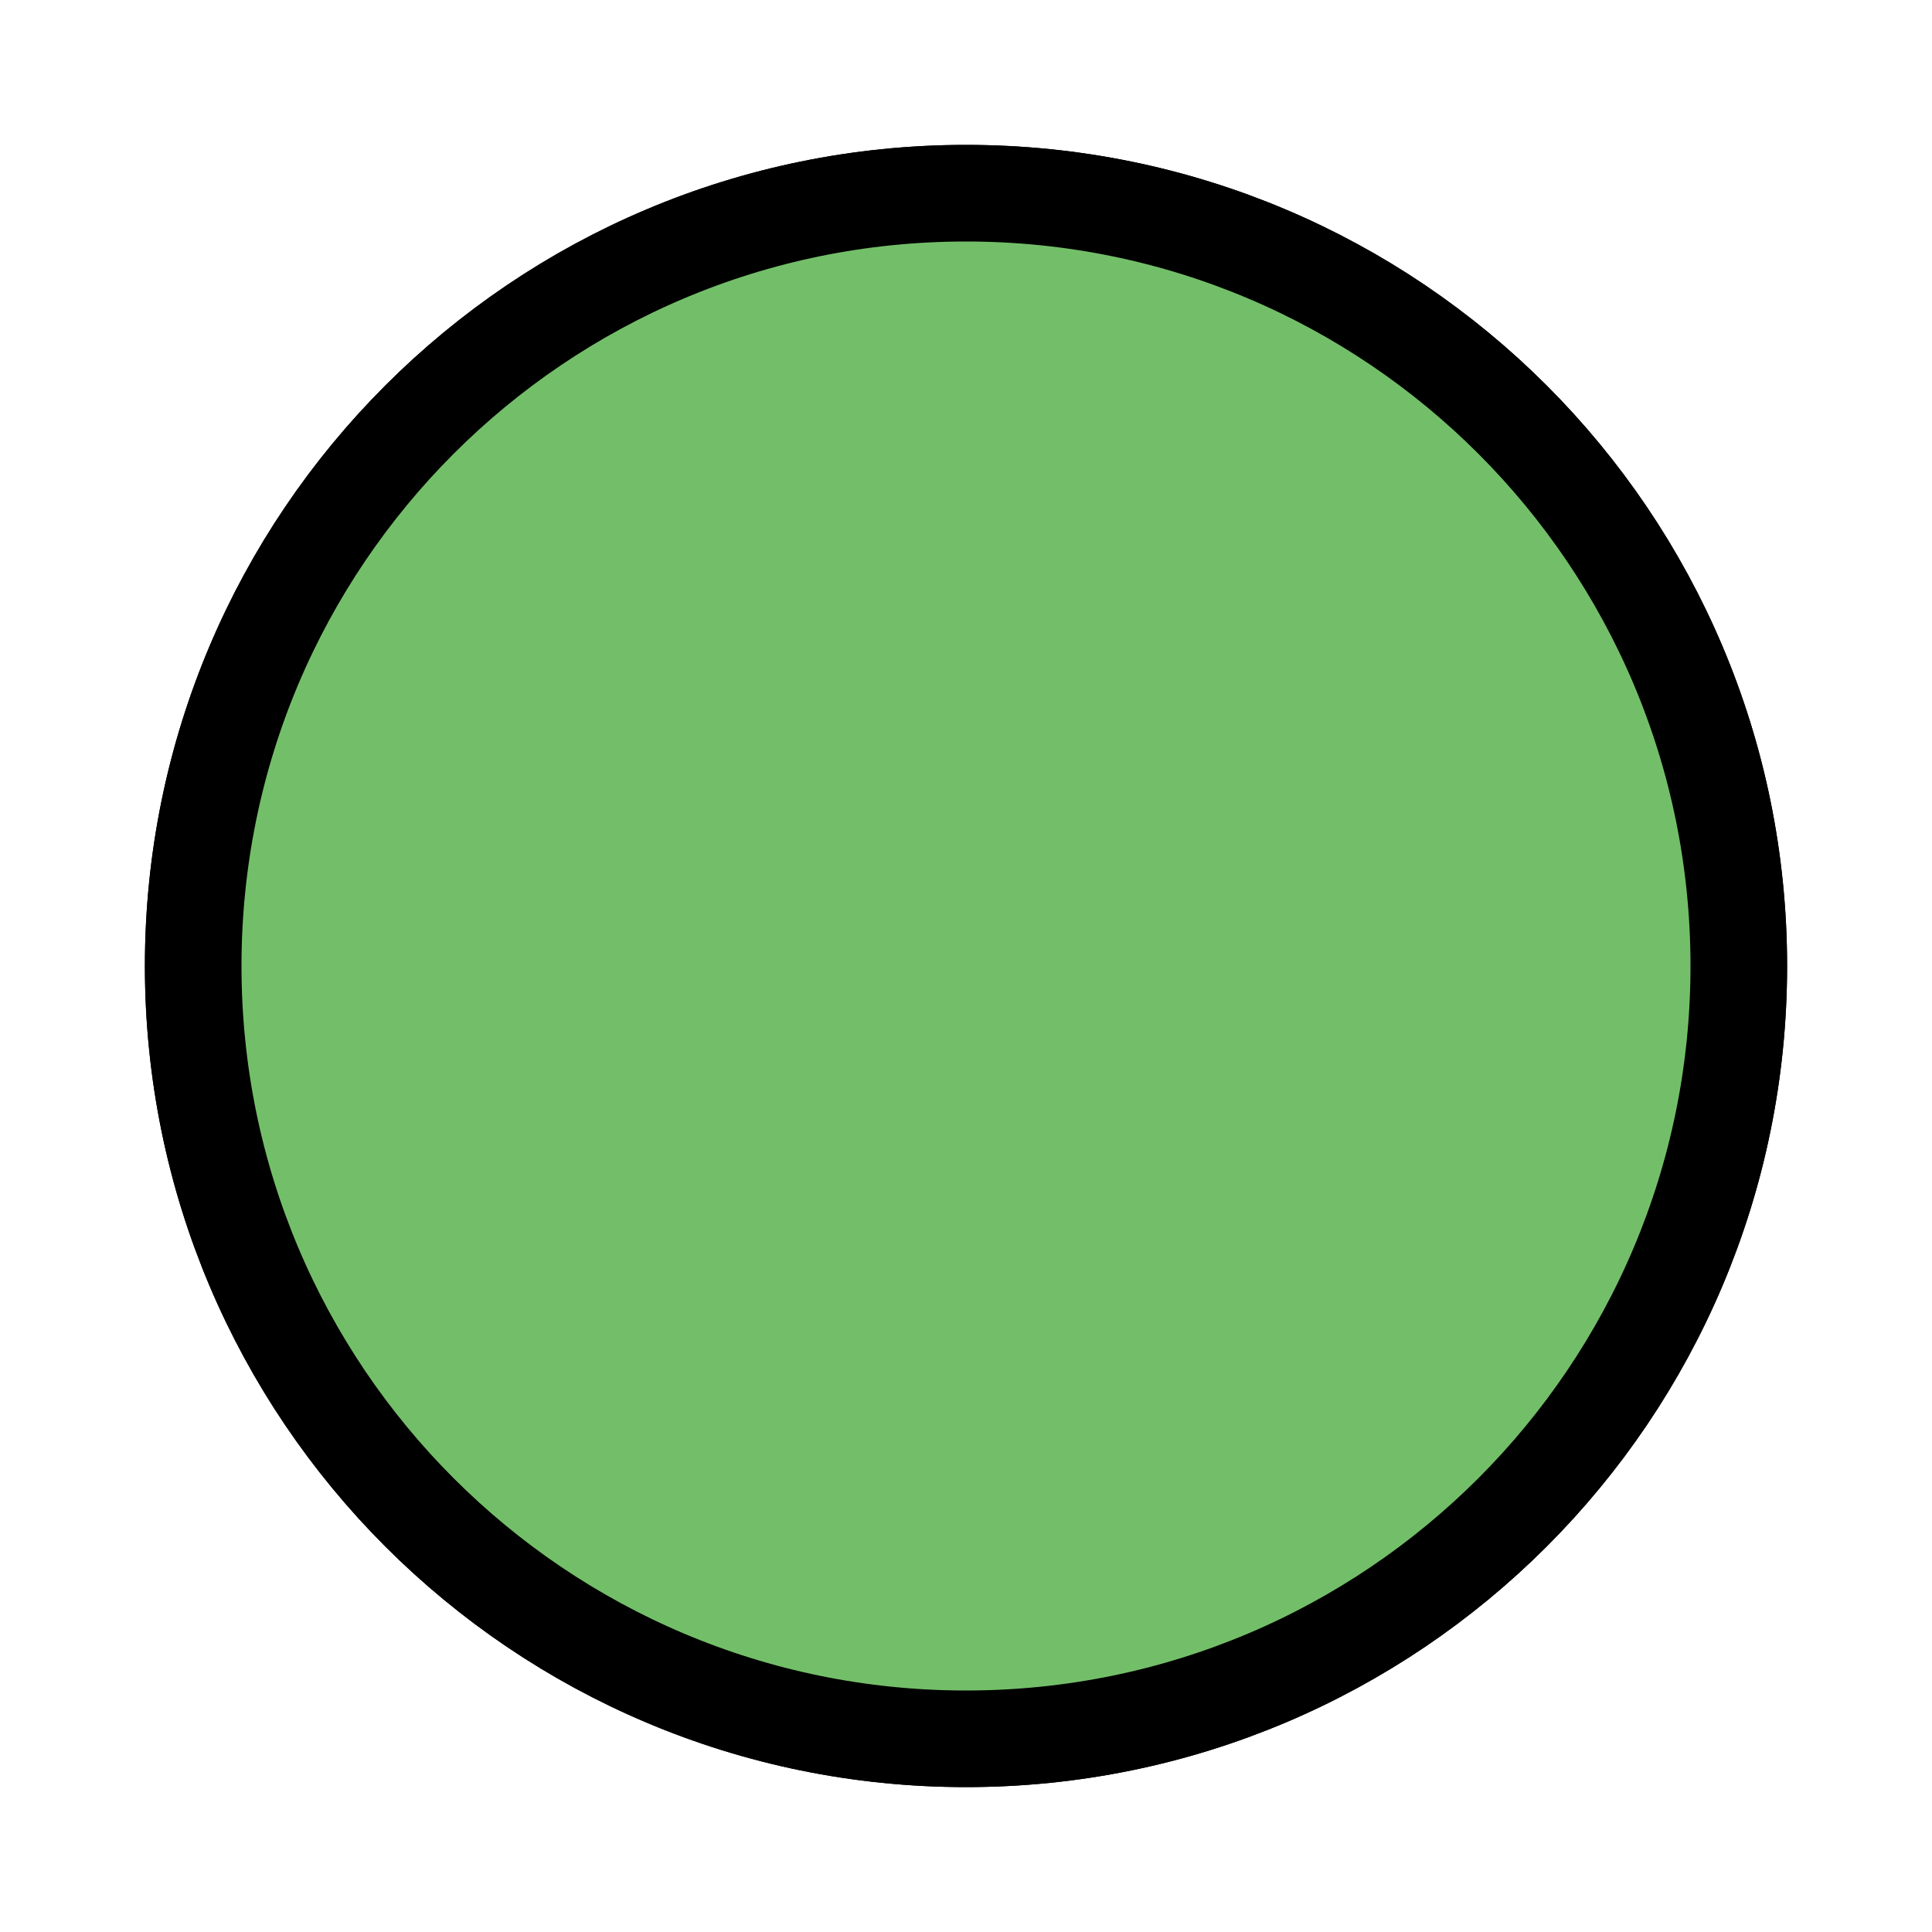
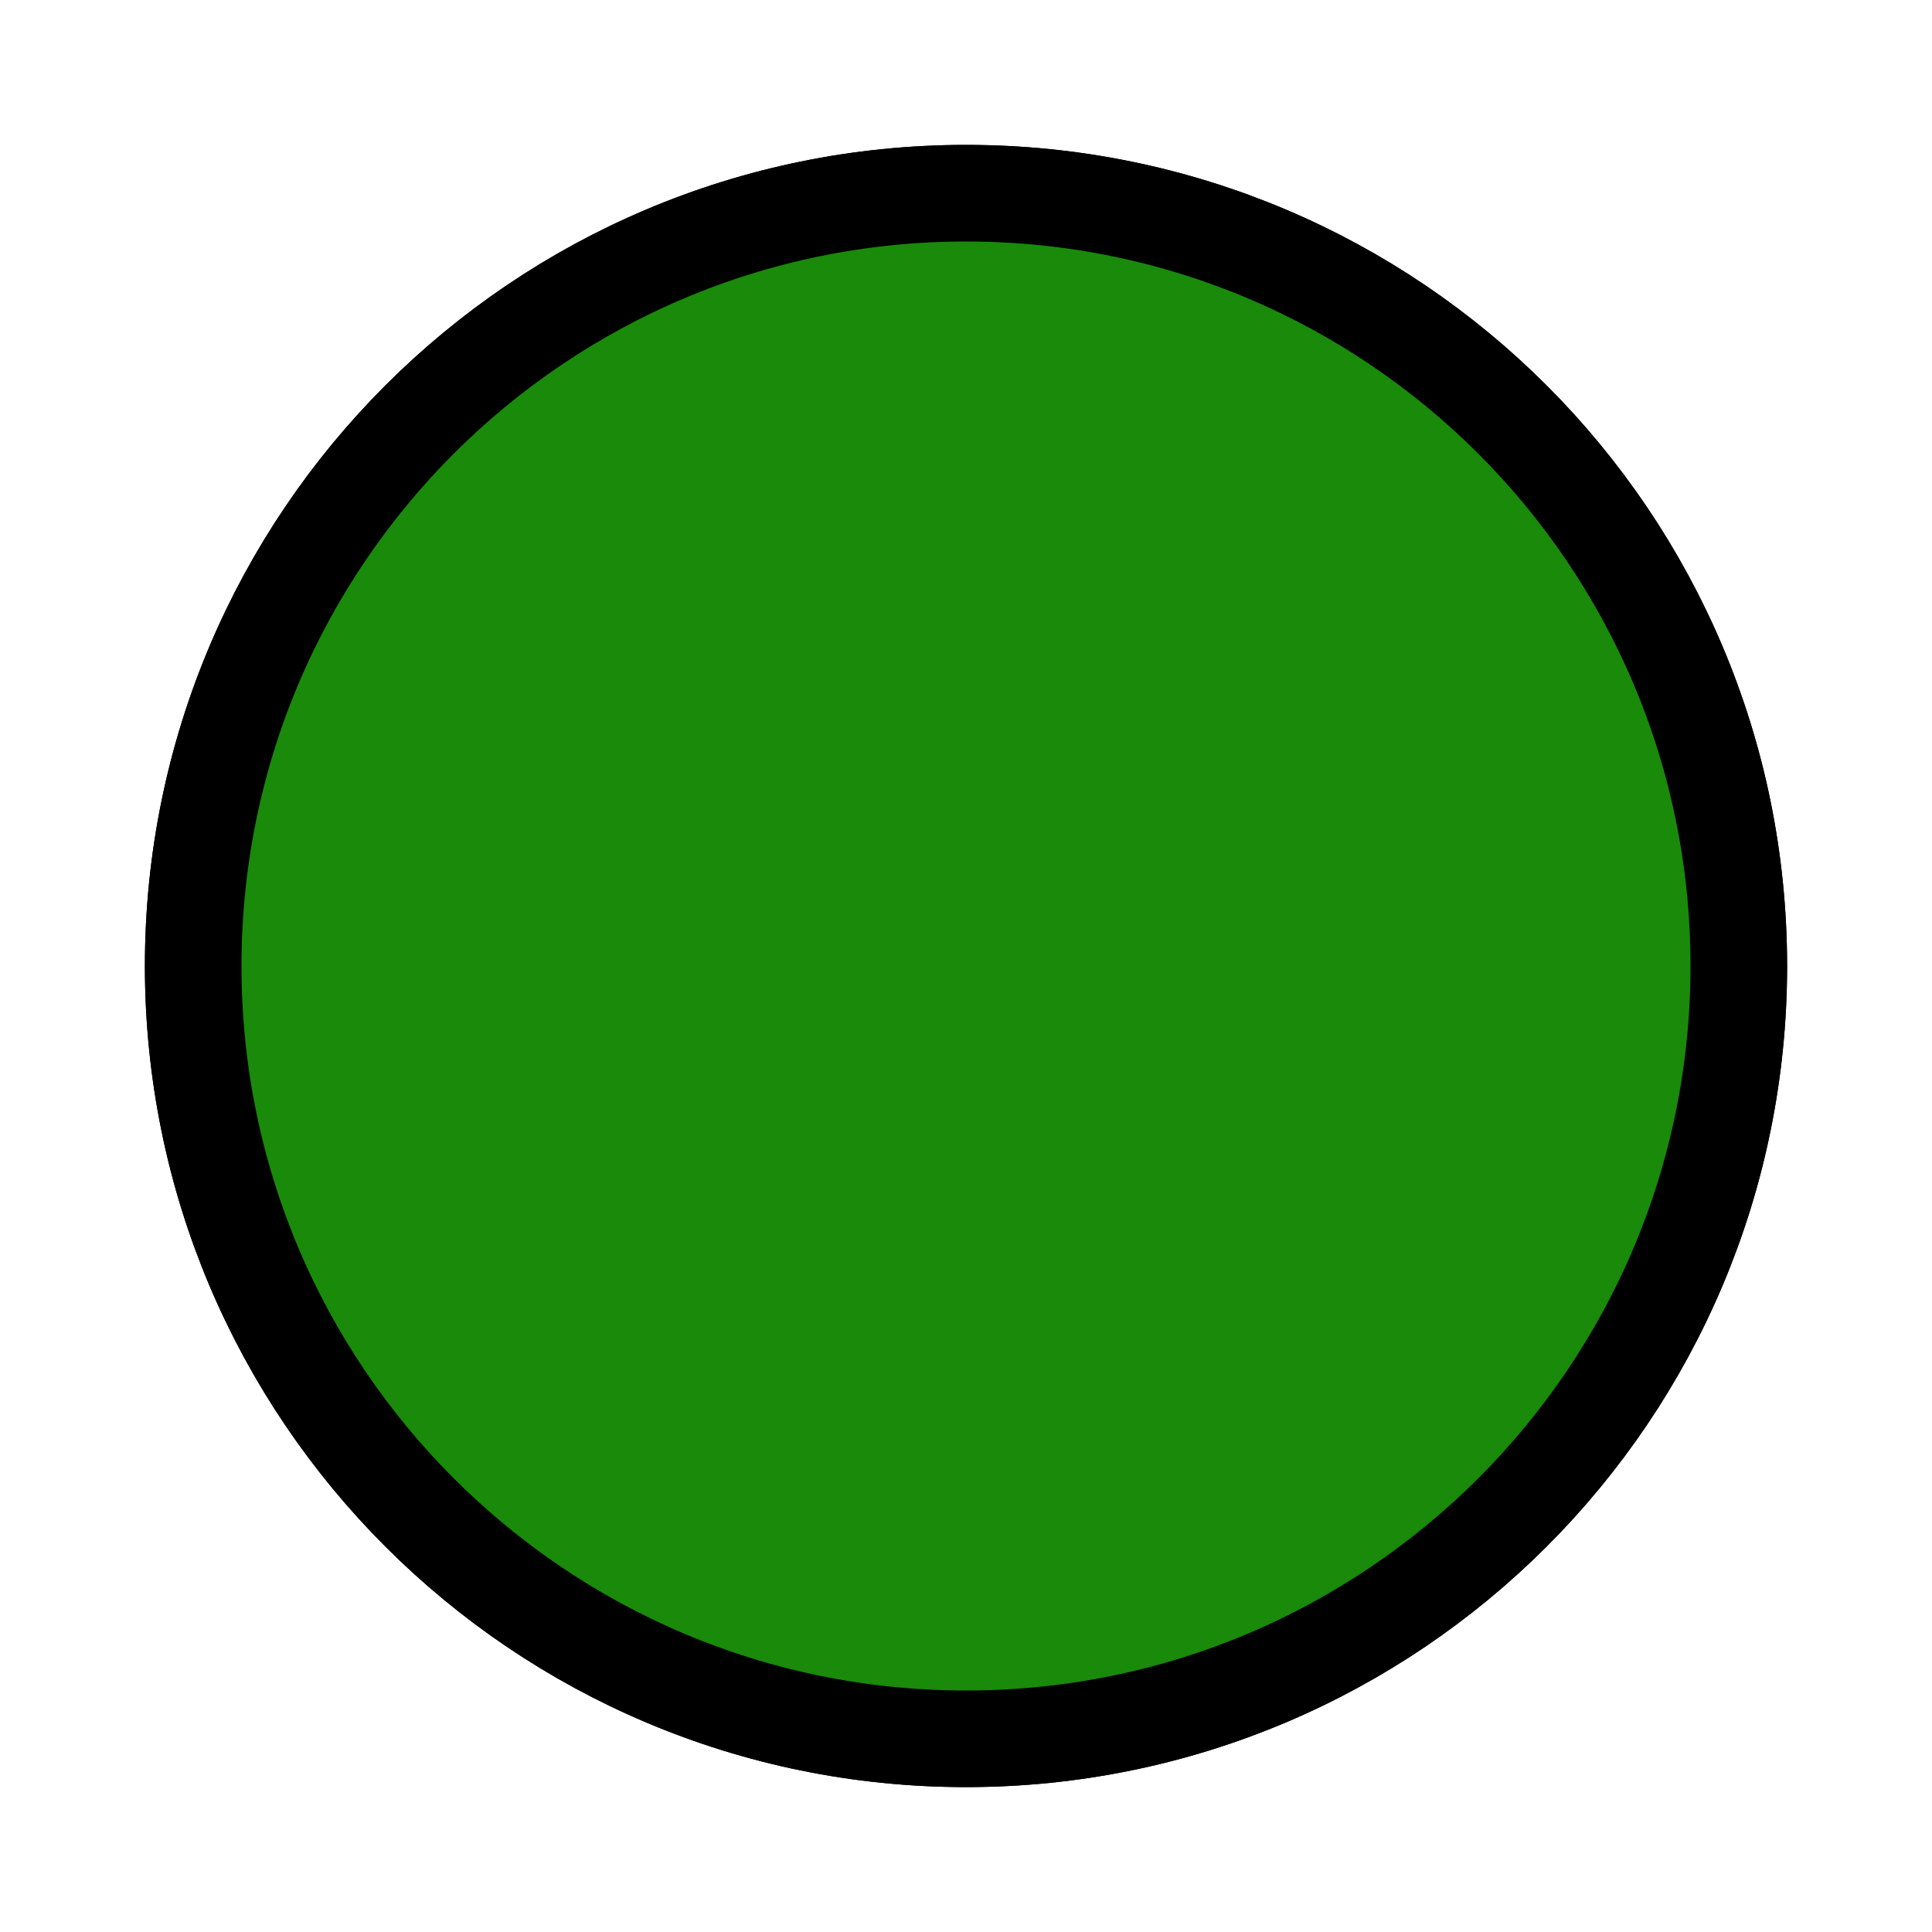
<svg xmlns="http://www.w3.org/2000/svg" viewBox="0 0 100 100">
-   <style>@keyframes blinker{0%{opacity:1}50%{opacity:.3}}</style>
+   <style>
+         @keyframes blinker {
+             0% {
+                 opacity: 100
+             }
+ 
+             50% {
+                 opacity: 0
+             }
+         }
+     </style>
  <circle cx="50" cy="50" r="40" stroke="#000" stroke-width="5" />
-   <circle cx="50" cy="50" r="40" style="animation:blinker 0.3s infinite ease-in-out" fill="#73bf69" stroke="#000" stroke-width="5" />
+   <circle cx="50" cy="50" r="40" style="animation:blinker 0.3s infinite ease-in-out" fill="#198a0a" stroke="#000" stroke-width="5" />
</svg>
